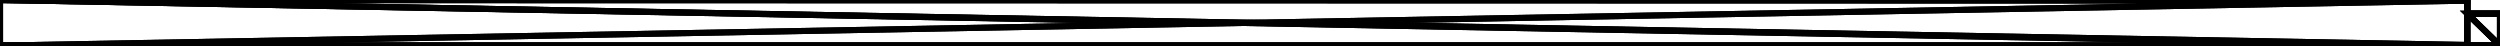
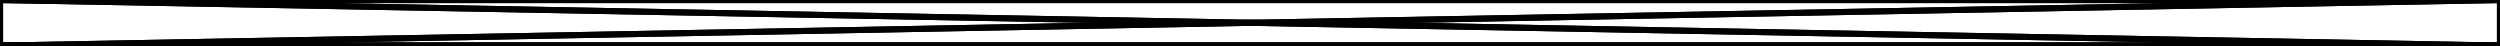
<svg xmlns="http://www.w3.org/2000/svg" baseProfile="tiny" height="0.75 mm" width="41.125 mm" viewBox="0 0 41.125 0.75" version="1.1" stroke="black" stroke-width=".1" fill="none">
-   <path d="M40.587 0.01 L0 0.75 L40.587 0.75 z" />
-   <path d="M40.587 0.01 L40.587 0 L0 0 z" />
-   <path d="M40.587 0.01 L0 0 L0 0.75 z" />
-   <path d="M40.587 0.225 L40.587 0.75 L41.125 0.75 z" />
-   <path d="M40.587 0.225 L41.125 0.75 L41.125 0.225 z" />
+   <path d="M41.125 0.75 L41.125 0 L0 0.75 z" />
+   <path d="M0 0.75 L41.125 0 L0 0 z" />
  <path d="M0 0.75 L0 0 L0 0.75 z" />
  <path d="M0 0.75 L0 0 L0 0 z" />
-   <path d="M0 0 L40.587 0.74 L40.587 0.75 z" />
-   <path d="M0 0 L40.587 0.75 L0 0.75 z" />
-   <path d="M40.587 0.74 L0 0 L40.587 0 z" />
-   <path d="M40.587 0.74 L41.125 0.75 L40.587 0.75 z" />
-   <path d="M40.587 0.225 L41.125 0.225 L41.125 0.75 z" />
-   <path d="M40.587 0.225 L41.125 0.75 L40.587 0.74 z" />
-   <path d="M41.125 0.225 L41.125 0.225 L41.125 0.75 z" />
-   <path d="M41.125 0.225 L41.125 0.75 L41.125 0.75 z" />
-   <path d="M41.125 0.225 L41.125 0.225 L41.125 0.75 z" />
-   <path d="M40.587 0 L0 0 L0 0 z" />
-   <path d="M40.587 0 L0 0 L40.587 0 z" />
-   <path d="M40.587 0 L0 0 L40.587 0 z" />
-   <path d="M40.587 0.75 L0 0.75 L0 0.75 z" />
-   <path d="M40.587 0.75 L0 0.75 L40.587 0.75 z" />
-   <path d="M40.587 0.75 L0 0.75 L40.587 0.75 z" />
-   <path d="M40.587 0.75 L40.587 0.75 L41.125 0.75 z" />
-   <path d="M40.587 0.75 L40.587 0.75 L41.125 0.75 z" />
-   <path d="M40.587 0.75 L41.125 0.75 L41.125 0.75 z" />
-   <path d="M40.587 0.225 L40.587 0.224 L40.587 0 z" />
-   <path d="M40.587 0.225 L40.587 0 L40.587 0 z" />
-   <path d="M40.587 0.225 L40.587 0 L40.587 0.225 z" />
-   <path d="M40.587 0 L40.587 0.224 L40.587 0 z" />
-   <path d="M41.125 0.225 L40.59 0.225 L40.587 0.225 z" />
-   <path d="M41.125 0.225 L40.587 0.225 L40.587 0.225 z" />
-   <path d="M41.125 0.225 L40.587 0.225 L41.125 0.225 z" />
-   <path d="M41.125 0.225 L41.125 0.225 L40.59 0.225 z" />
+   <path d="M0 0.75 L0 0 L41.125 0.75 z" />
+   <path d="M41.125 0.75 L0 0 L41.125 0 z" />
+   <path d="M41.125 0.75 L41.125 0 L41.125 0.75 z" />
+   <path d="M41.125 0.75 L41.125 0 L41.125 0 z" />
+   <path d="M41.125 0 L0 0 L0 0 z" />
+   <path d="M41.125 0 L0 0 L41.125 0 z" />
+   <path d="M41.125 0.75 L0 0.75 L0 0.75 z" />
+   <path d="M41.125 0.75 L0 0.75 L41.125 0.75 z" />
</svg>
